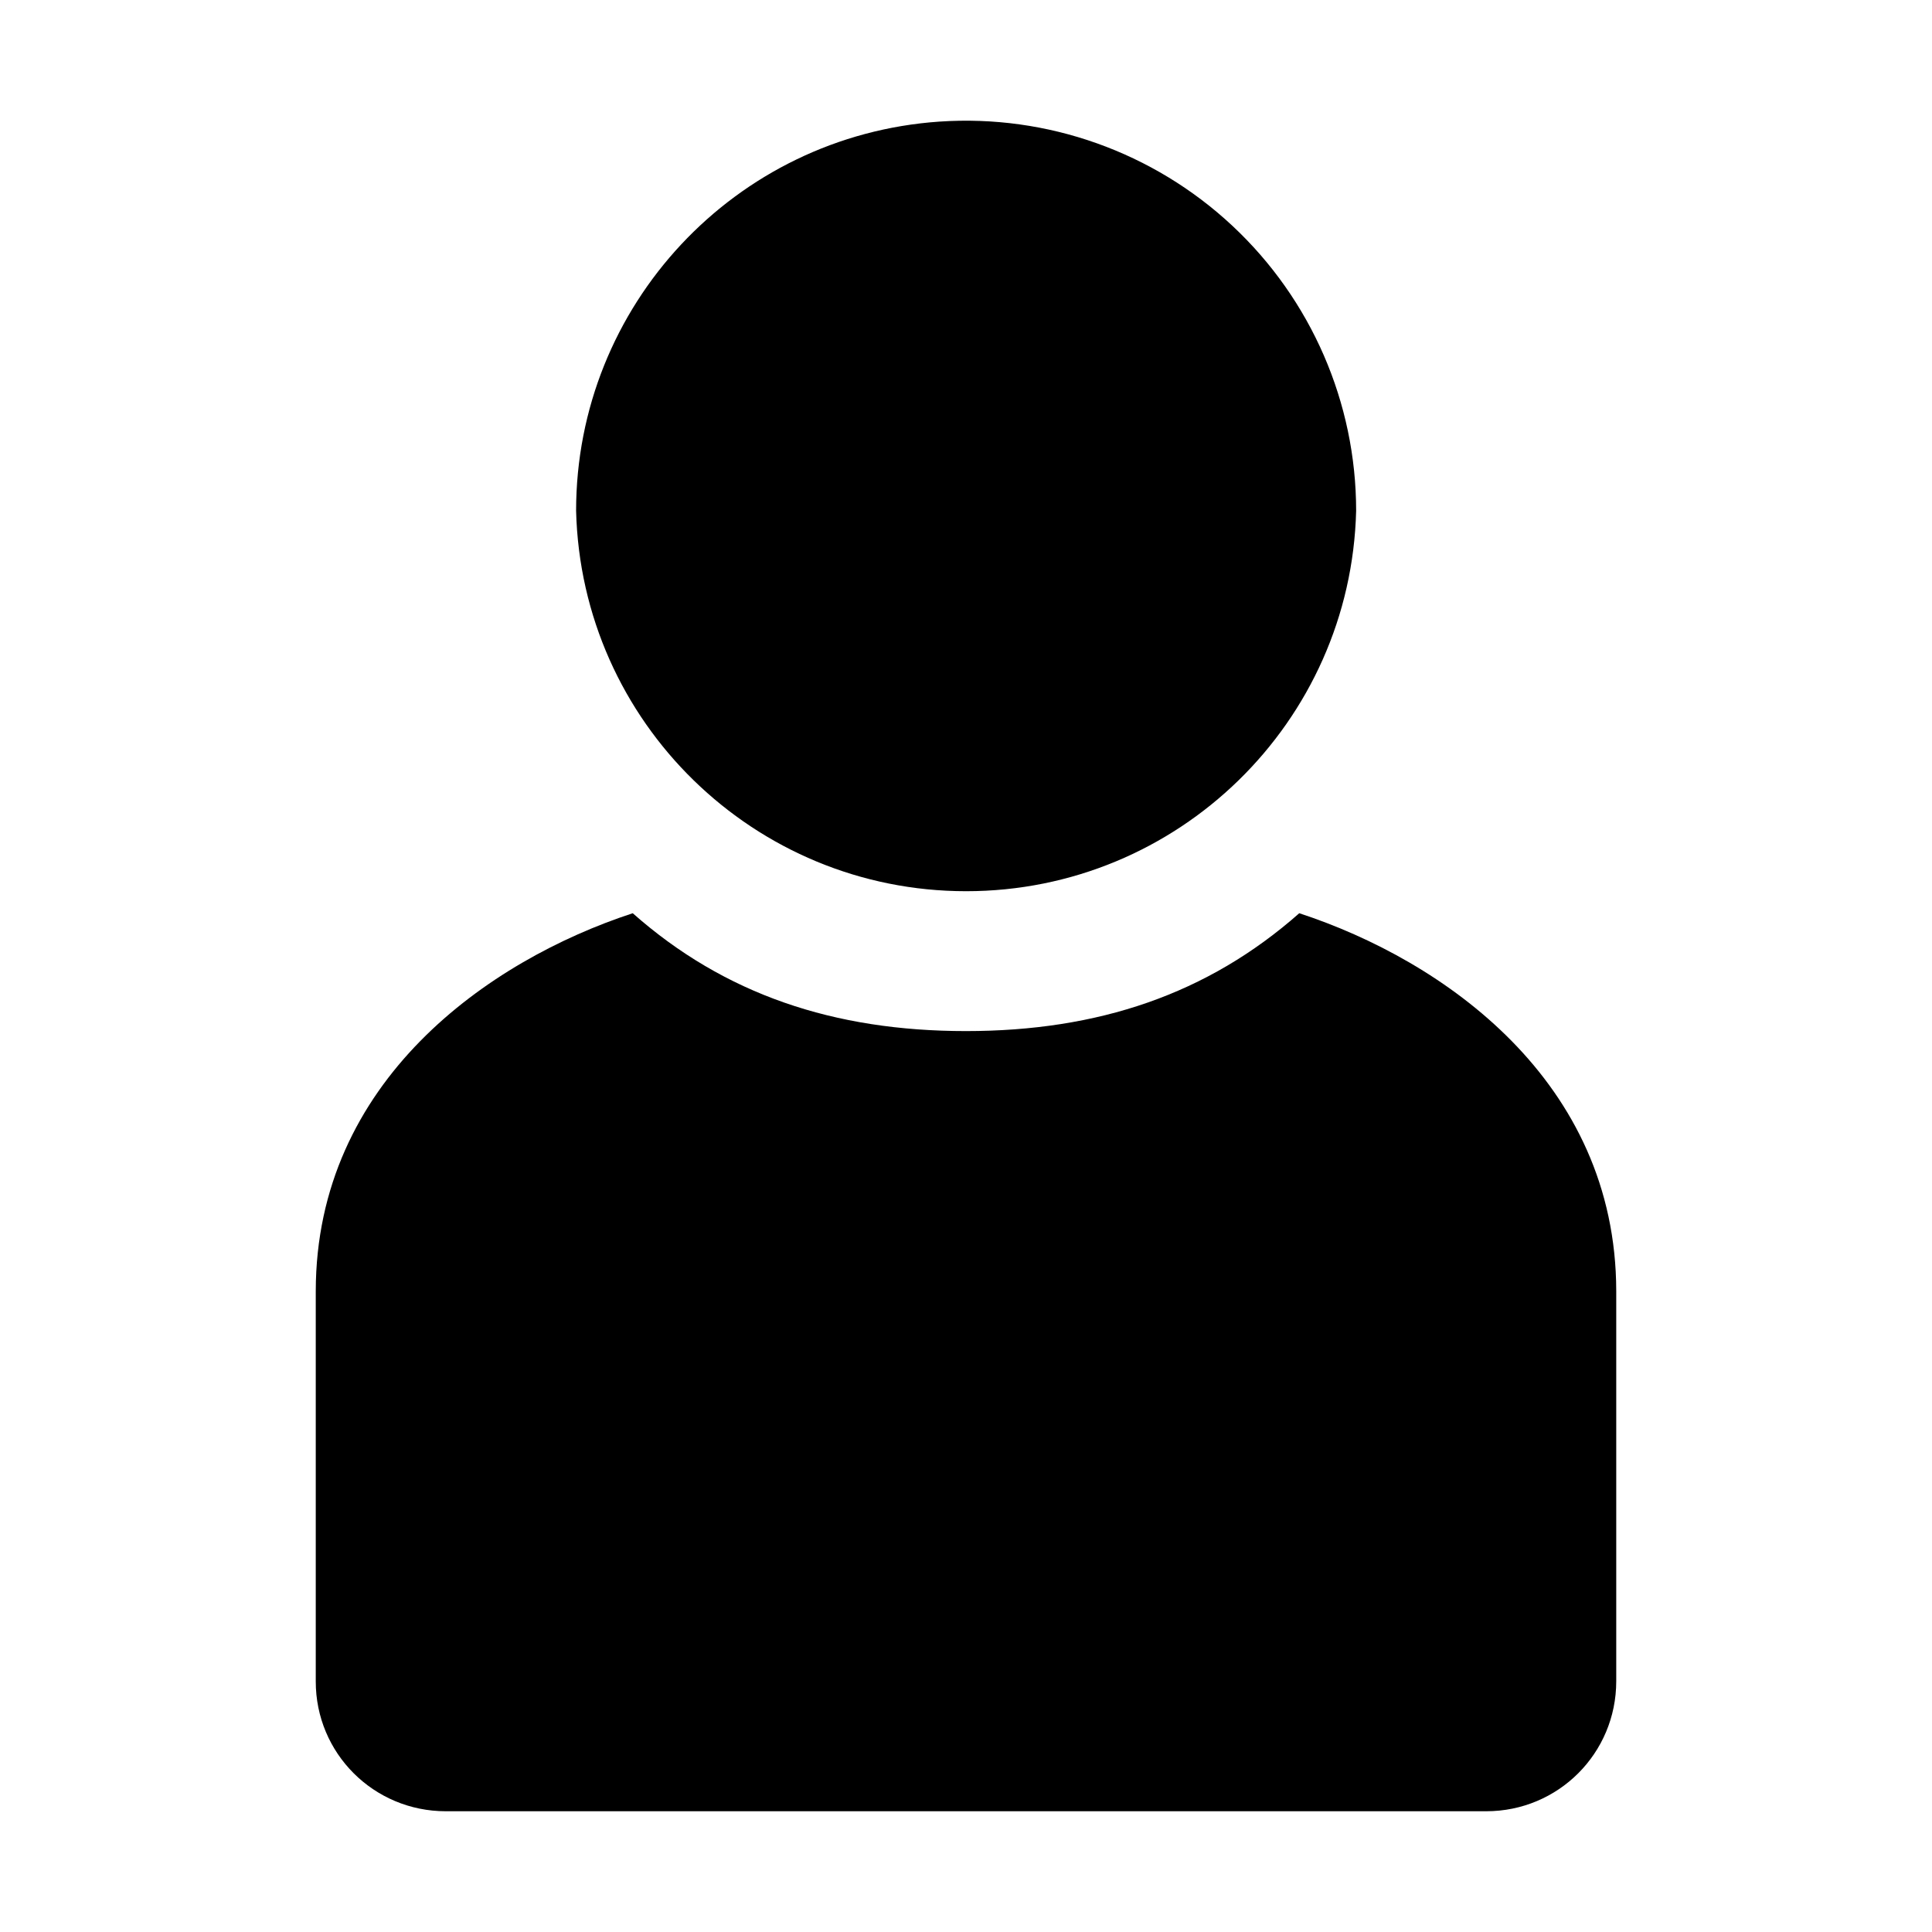
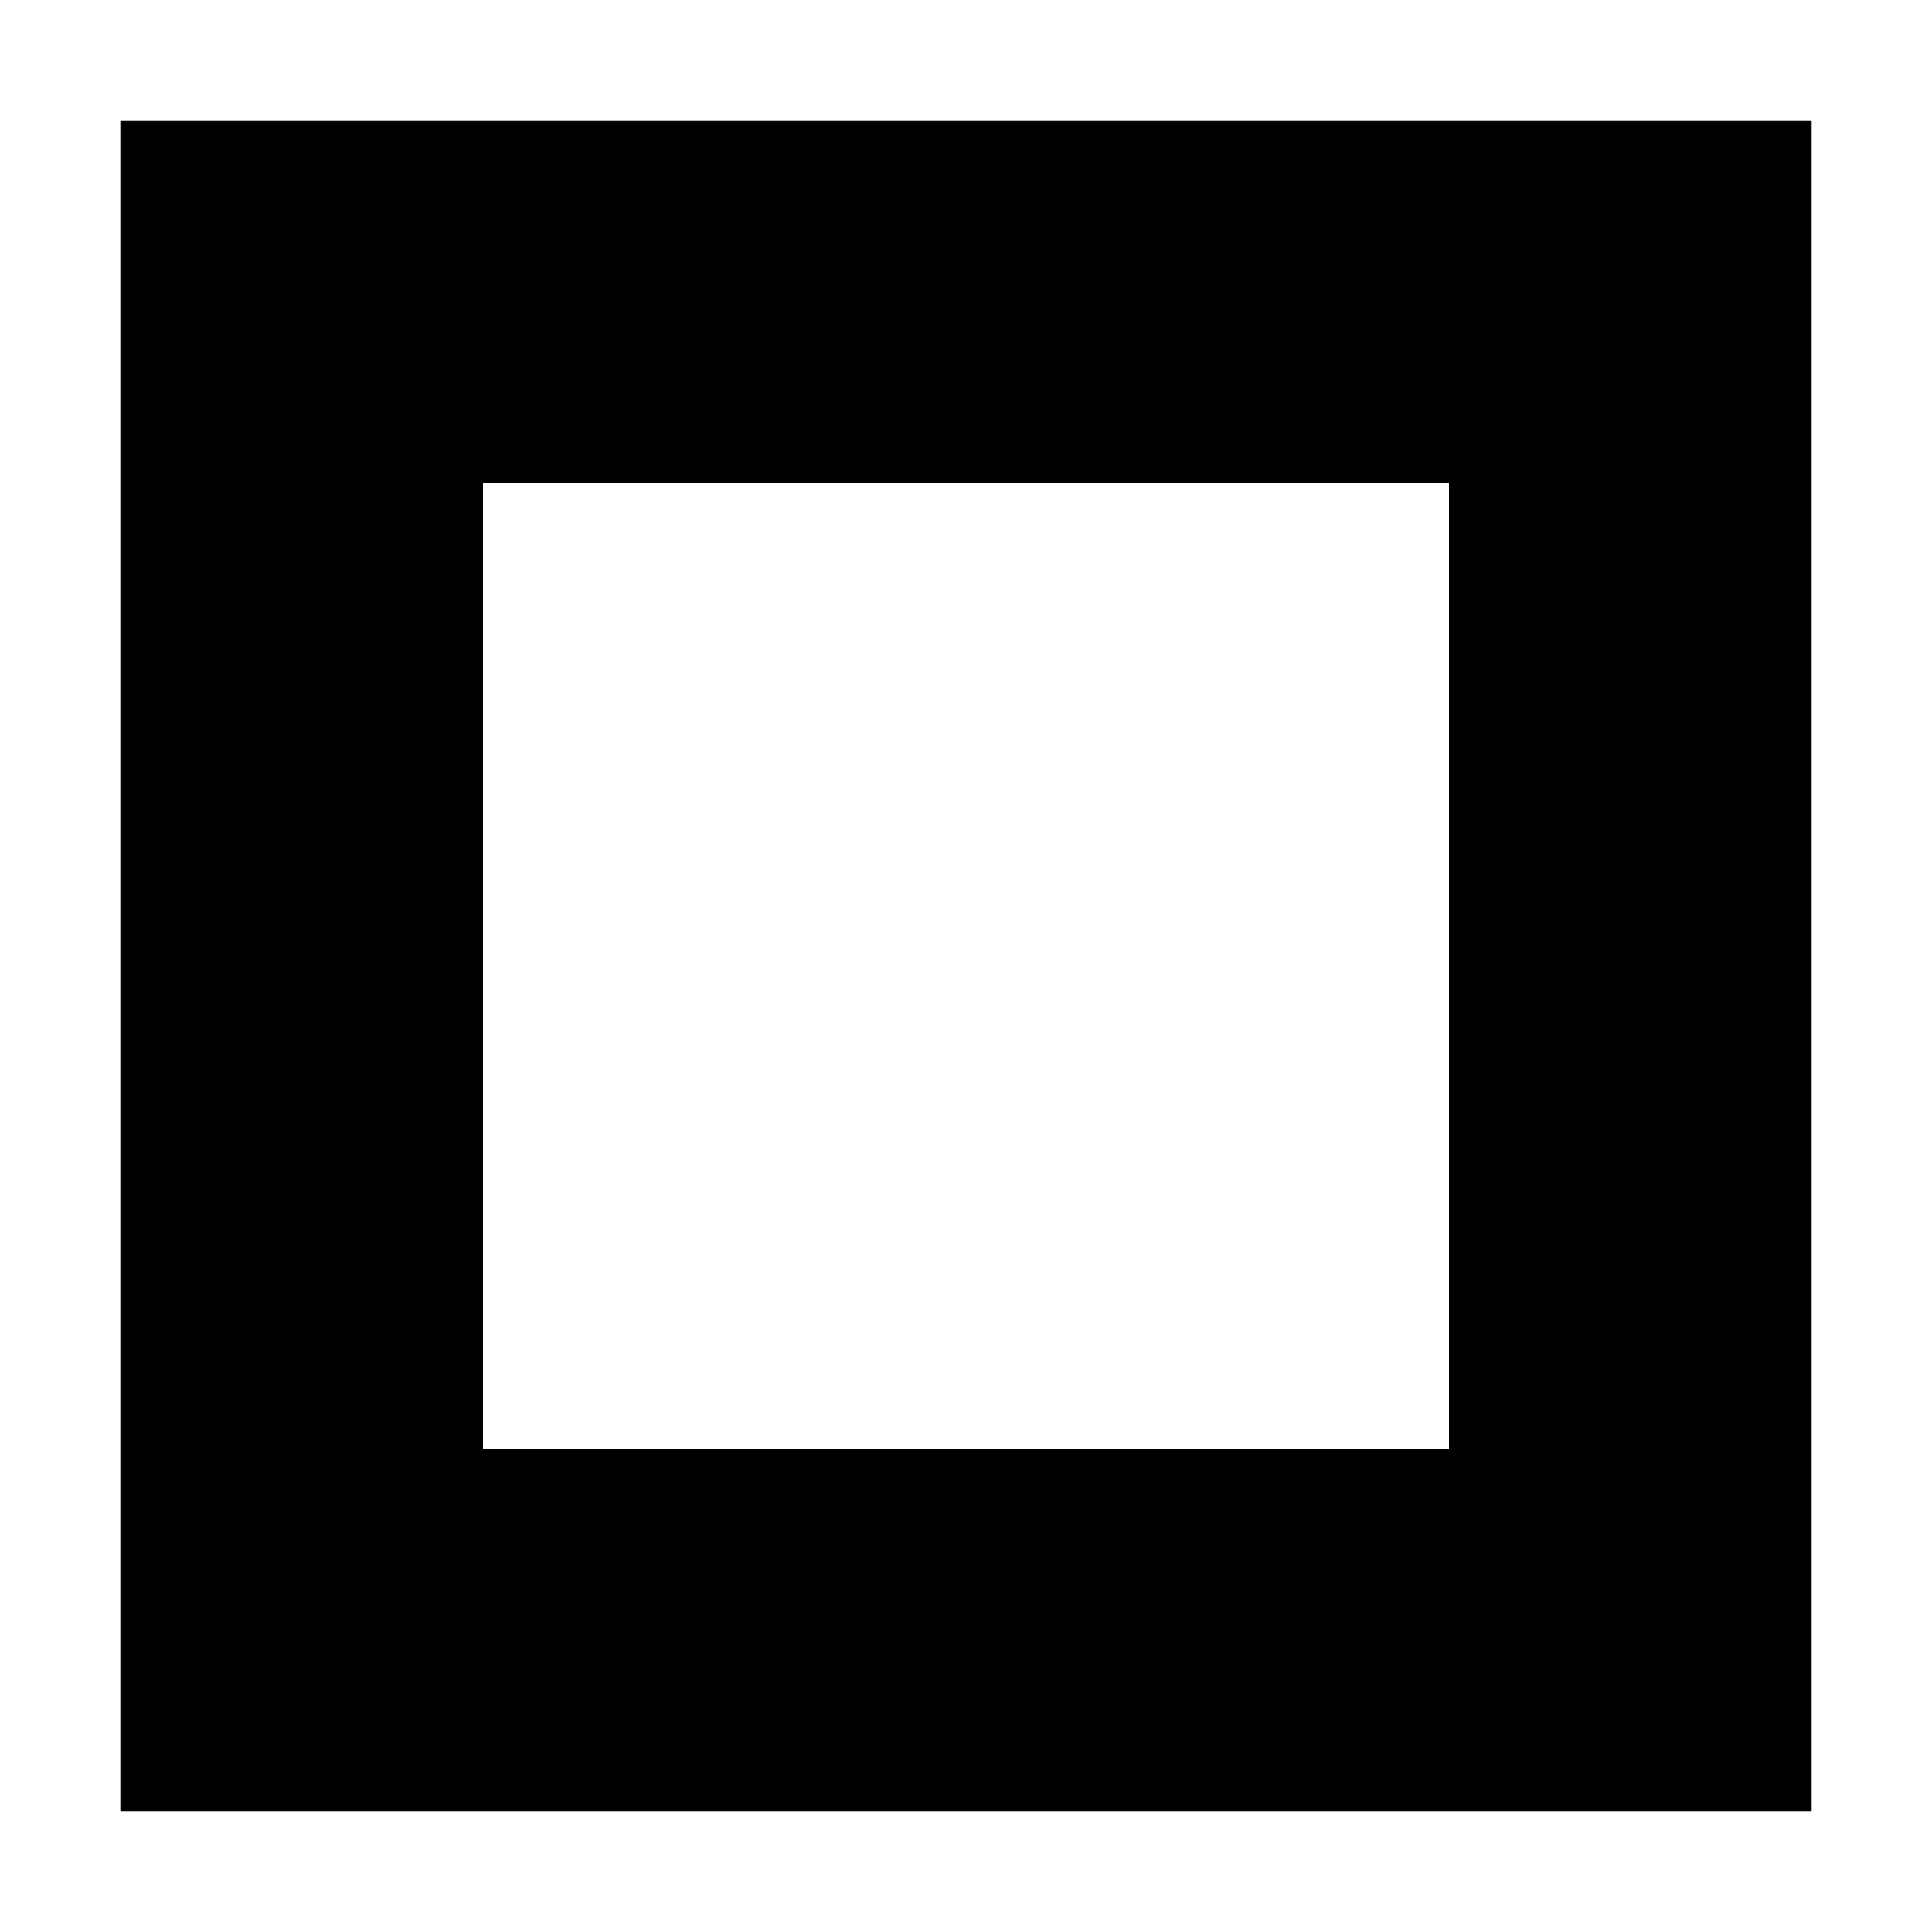
- <svg xmlns="http://www.w3.org/2000/svg" height="16" width="16" viewBox="0 0 16 16" version="1.1" id="svg2">
-   <defs id="defs2" />
-   <path id="path1" style="fill:#000000;stroke-width:0.875" d="m 7.78,1.007 a 3.231,3.231 0 0 0 -3.009,3.223 3.231,3.231 0 0 0 6.46,0 3.231,3.231 0 0 0 -3.45,-3.223 z M 5.24,7.563 C 4.045,7.954 2.617,8.953 2.615,10.692 v 3.232 C 2.614,14.52 3.095,15 3.692,15 h 8.616 c 0.597,0 1.077,-0.48 1.077,-1.077 V 10.692 C 13.383,8.953 11.955,7.954 10.76,7.563 10,8.234 9.094,8.539 8,8.539 c -1.094,0 -2,-0.304 -2.76,-0.976 z" />
+ <svg xmlns="http://www.w3.org/2000/svg" height="16" width="16" viewBox="0 0 16 16" version="1.1" id="svg1">
+   <defs id="defs1" />
+   <path id="rect5" style="fill:#000000;fill-rule:evenodd;stroke:#3d3846;stroke-width:0;stroke-linejoin:round;stroke-opacity:0.427" d="M 1 1 L 1 15 L 15 15 L 15 1 L 1 1 z M 4 4 L 12 4 L 12 12 L 4 12 L 4 4 z " />
</svg>
